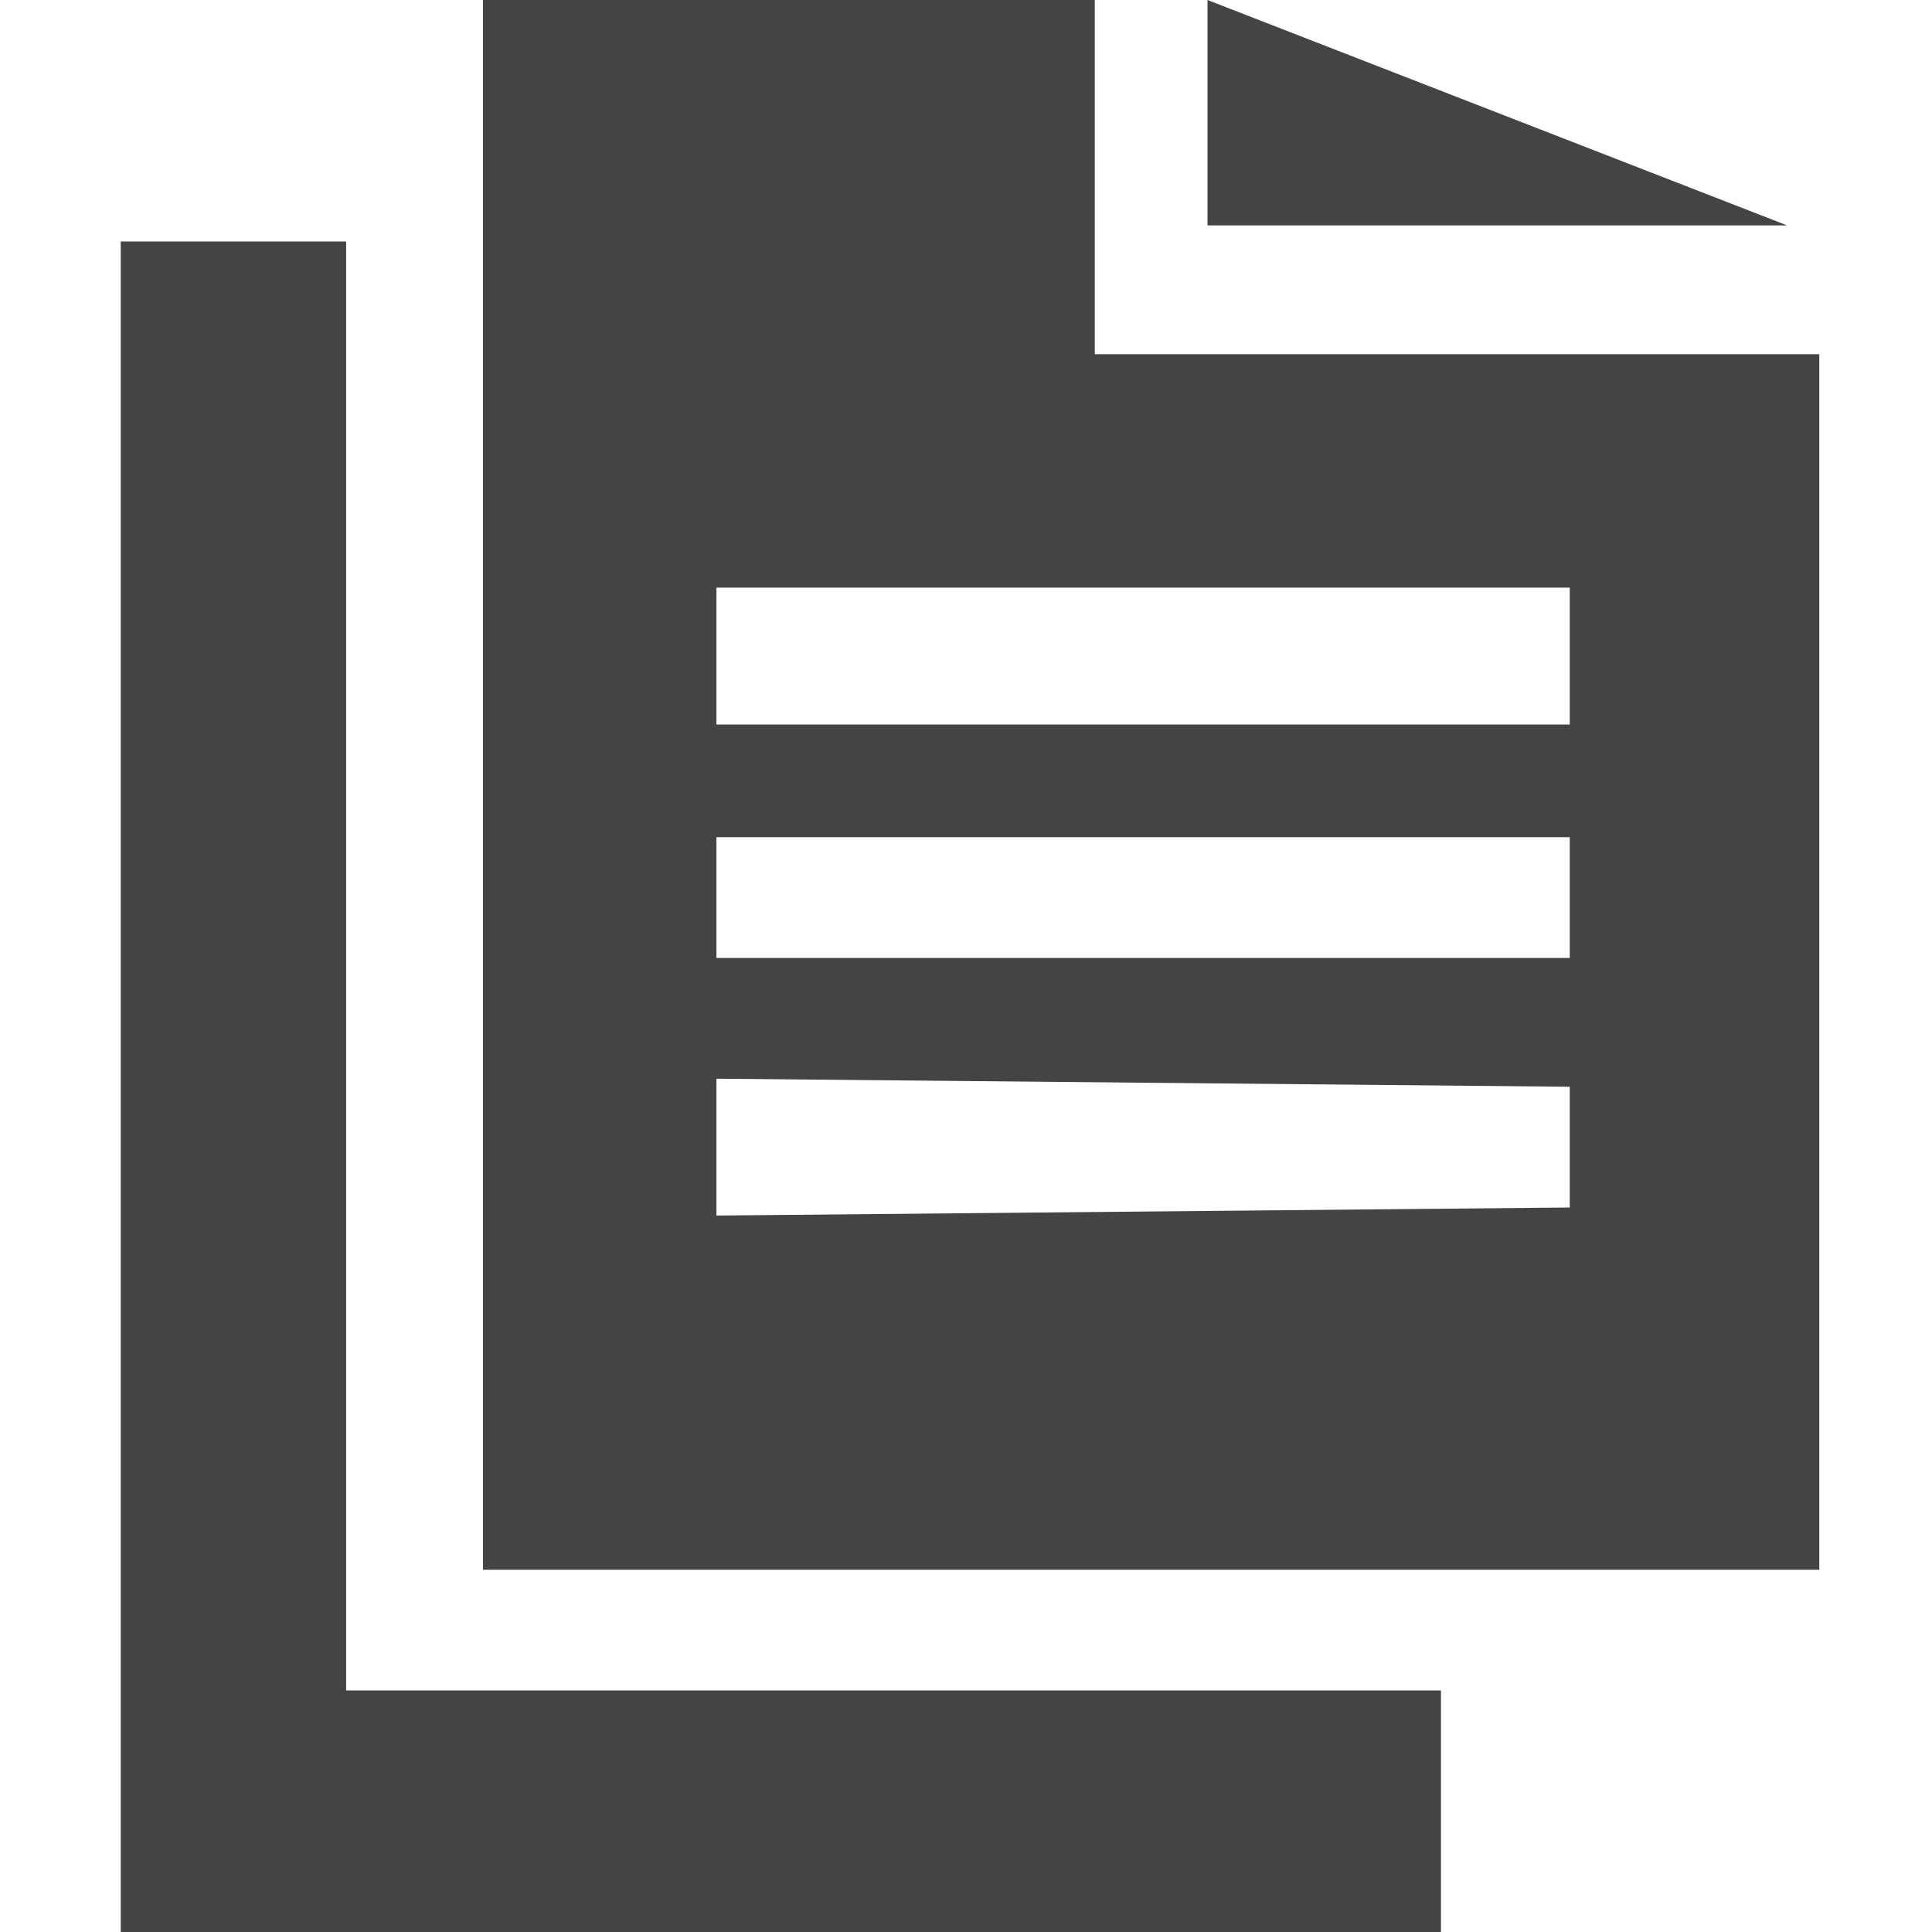
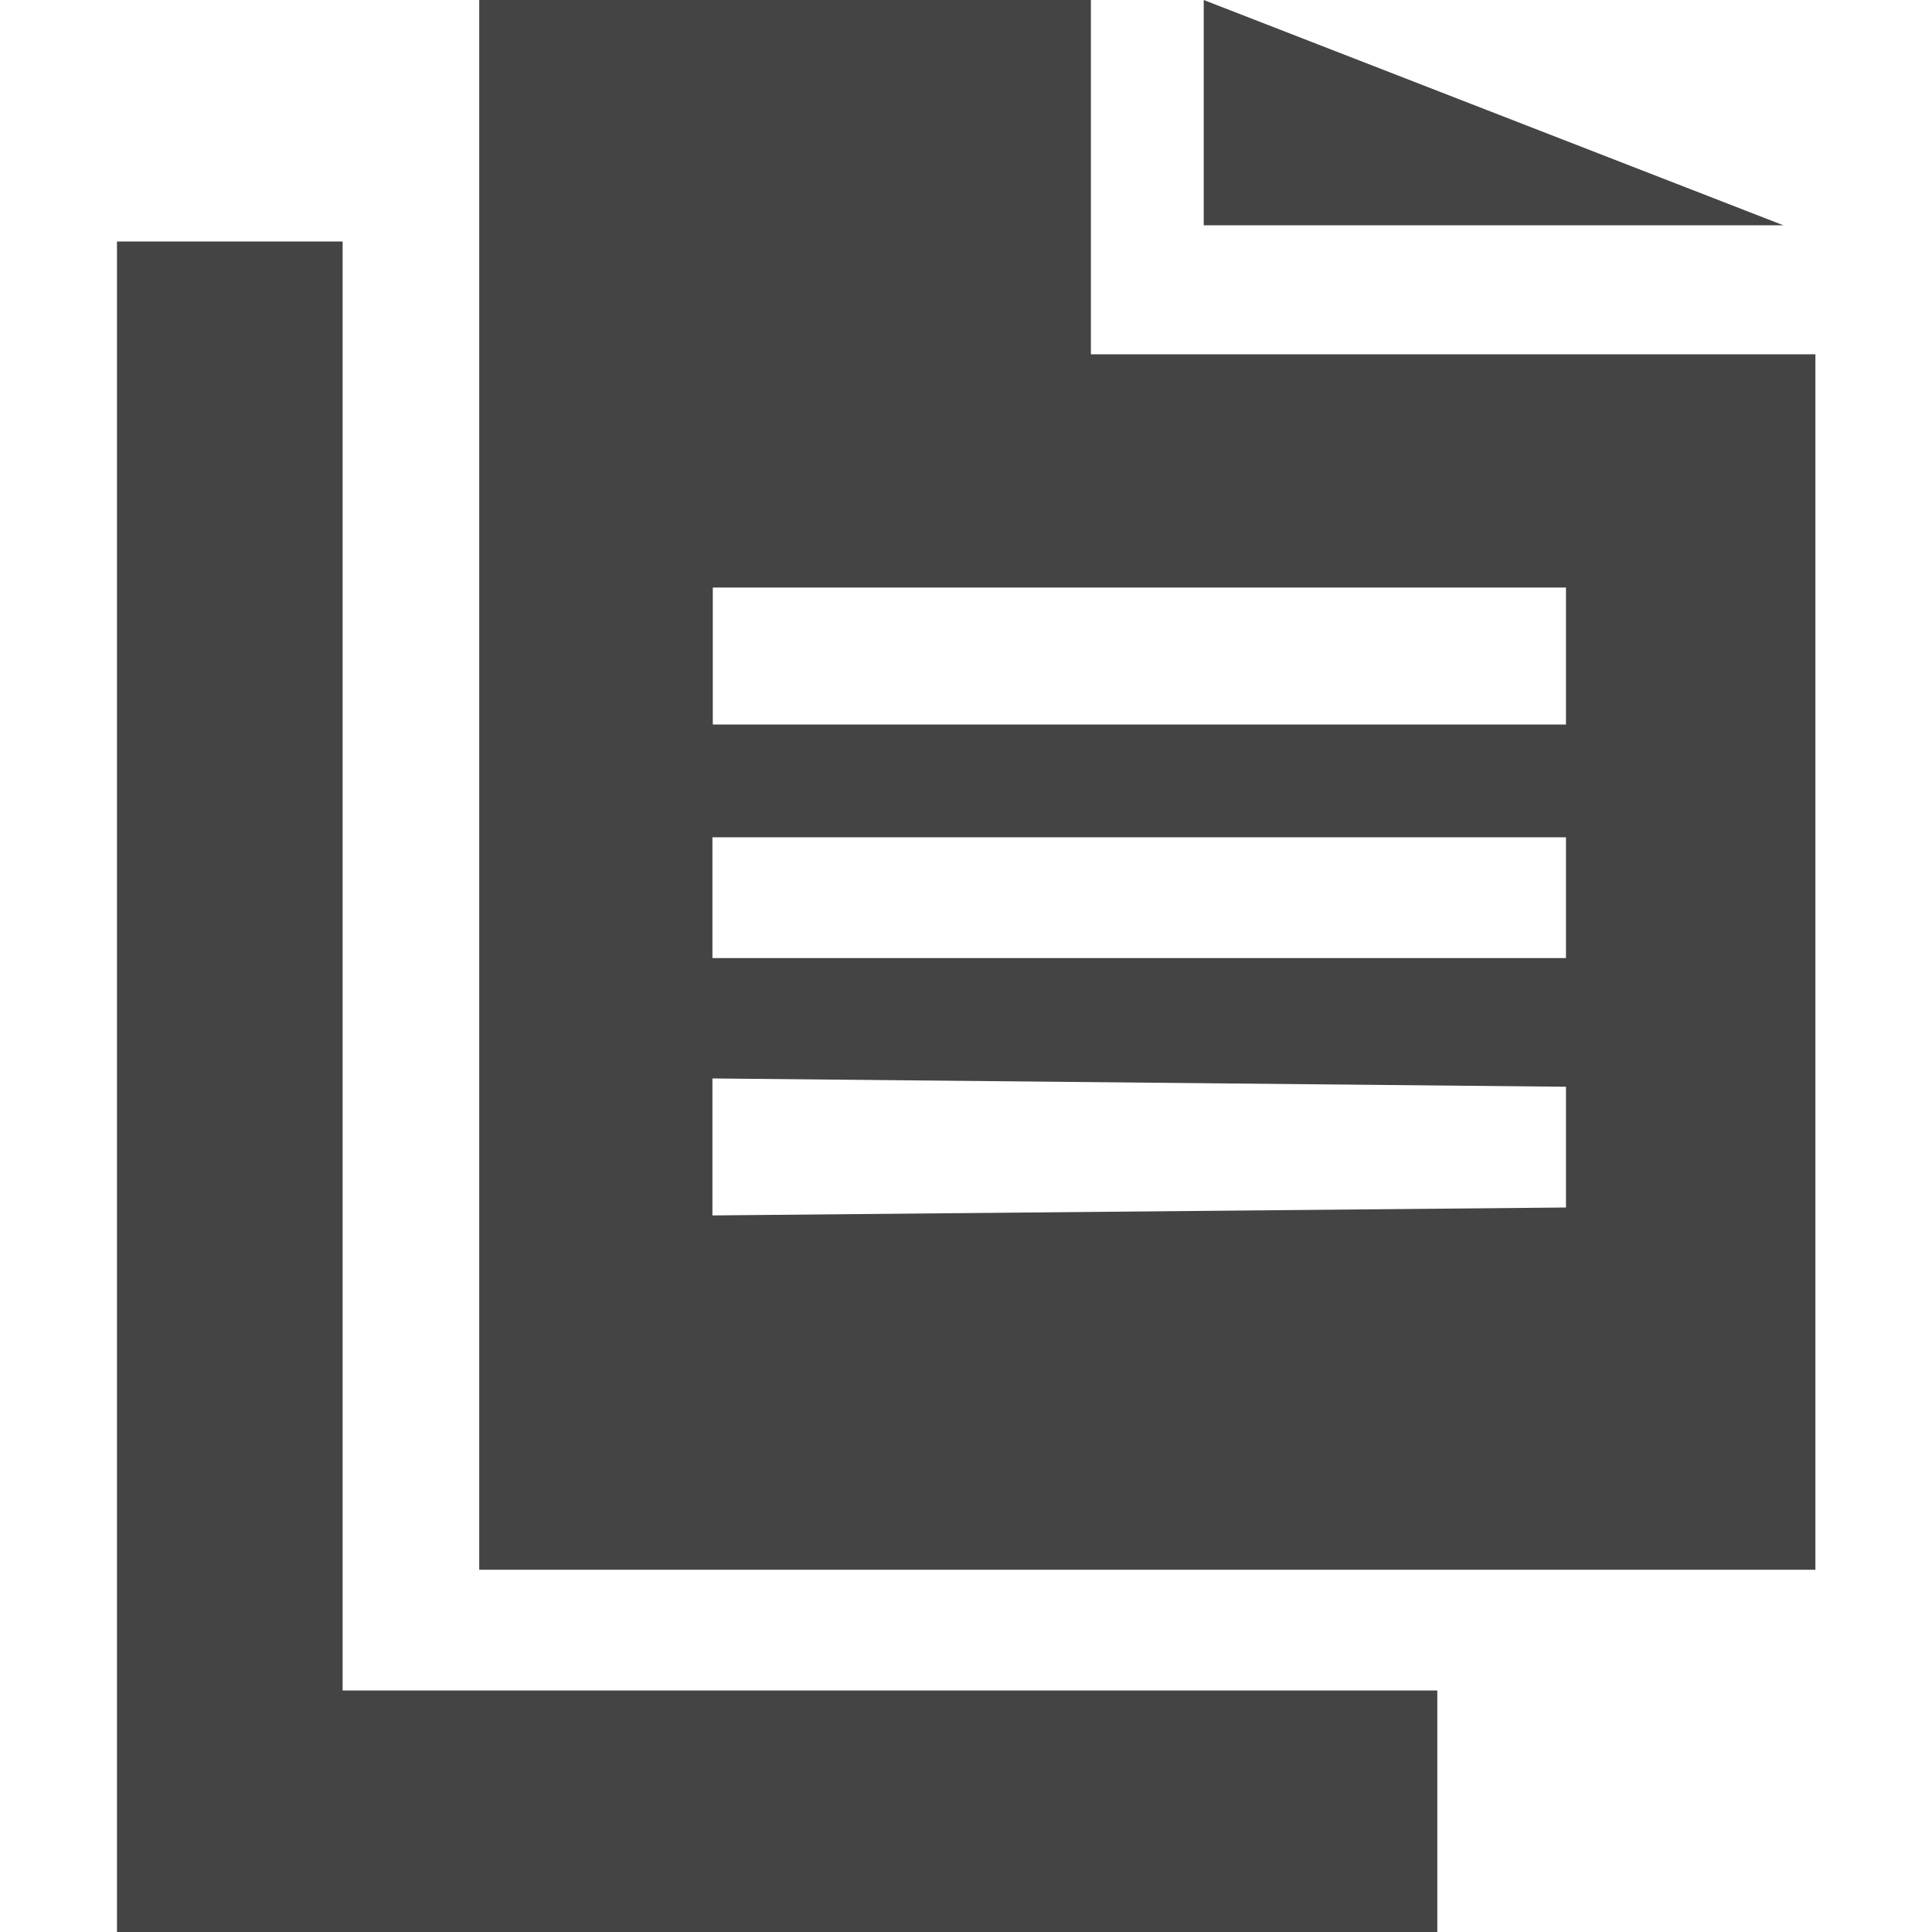
- <svg xmlns="http://www.w3.org/2000/svg" version="1.1" id="Vrstva_1" x="0px" y="0px" viewBox="0 0 24 24" style="enable-background:new 0 0 24 24;" xml:space="preserve">
+ <svg xmlns="http://www.w3.org/2000/svg" version="1.1" id="Vrstva_1" x="0px" y="0px" viewBox="-711 25 512 512" style="enable-background:new -711 25 512 512;" xml:space="preserve">
  <style type="text/css">
	.st0{fill:#444444;}
</style>
  <g>
    <g transform="translate(2, 0)">
      <g transform="translate(3, 0)">
-         <path class="st0" d="M8.5,0H1v19.5h16.6l0-15.1h-9V0z M3.9,15.1v-1.7l10.6,0.1V15L3.9,15.1z M3.9,11.9v-1.5h10.6v1.5H3.9z      M14.5,9H3.9V7.3h10.6V9z" />
-         <path class="st0" d="M10,0v2.8h7.2L10,0z" />
+         <path class="st0" d="M-429,25h-160v416h354.1V118.9h-192V25H-429z M-527.2,347.1v-36.3L-301,313v32L-527.2,347.1z M-527.2,278.9     v-32H-301v32H-527.2z M-301,217h-226.1v-36.3H-301V217z" />
+         <path class="st0" d="M-397,25v59.7h153.6L-397,25z" />
      </g>
-       <path class="st0" d="M-0.5,3v21h16.4v-3L2.3,21V3H-0.5z" />
+       <path class="st0" d="M-682,89v448h349.9v-64h-290.1V89H-682z" />
    </g>
  </g>
</svg>
